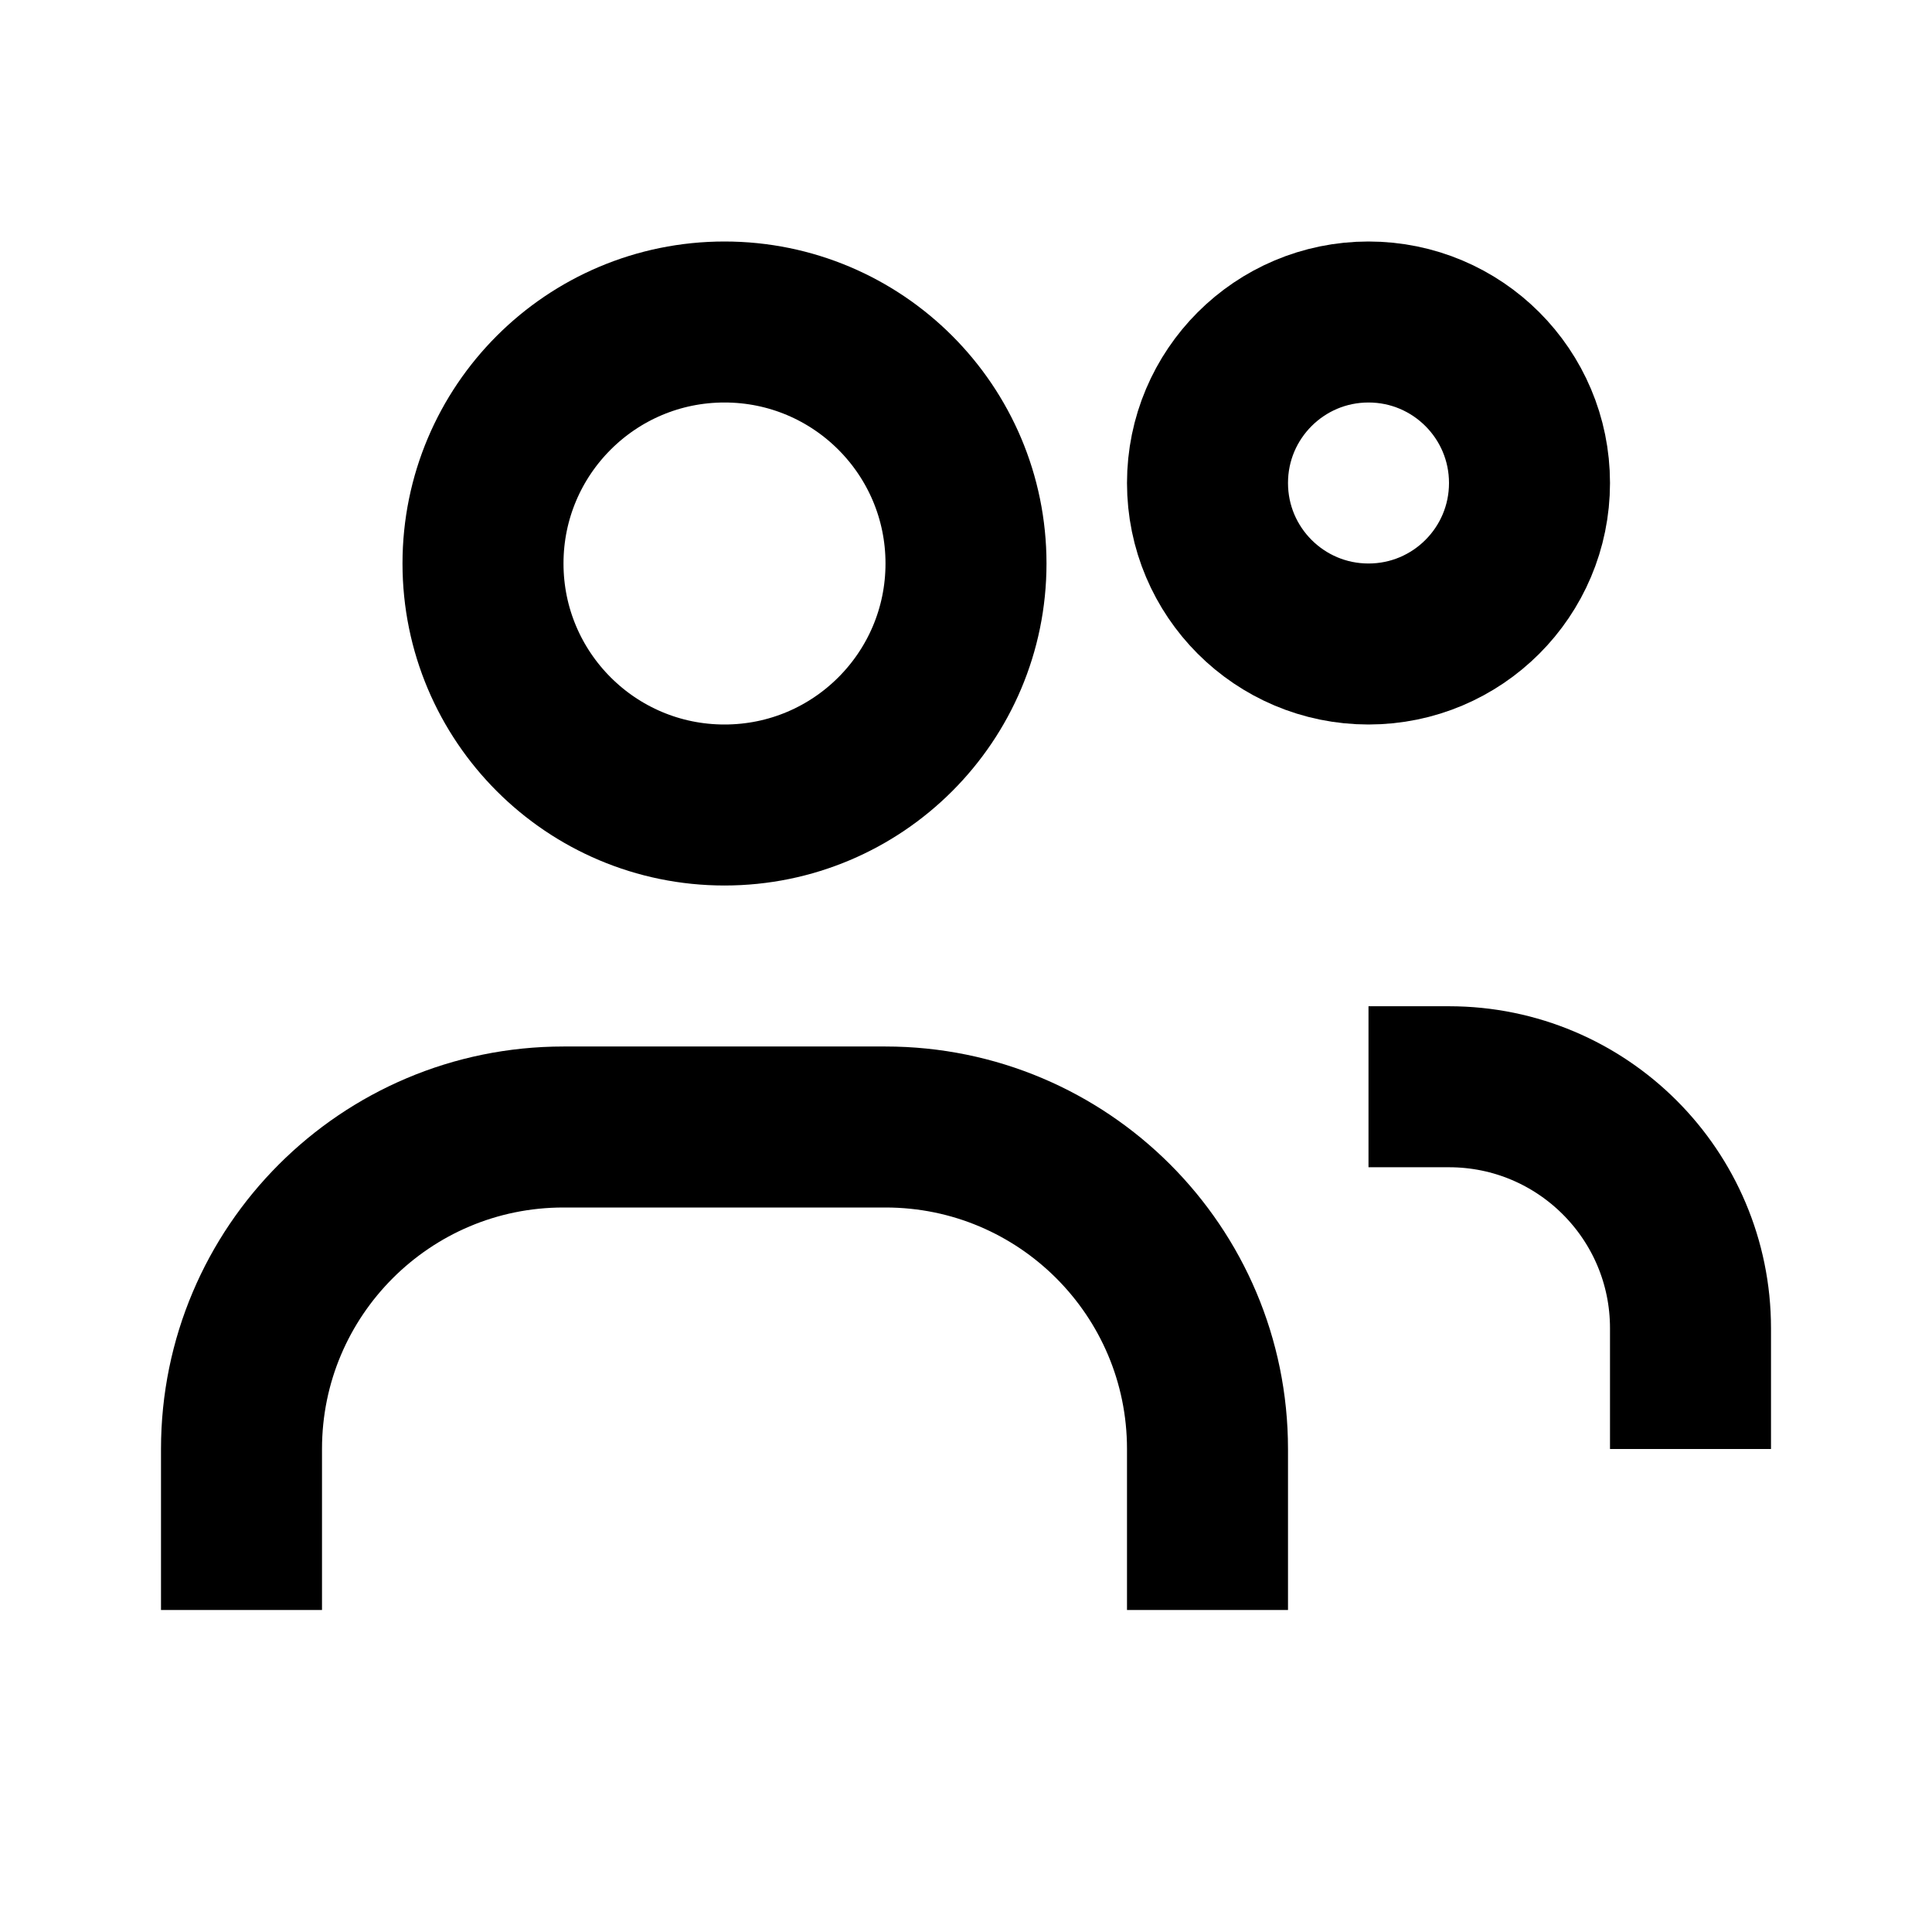
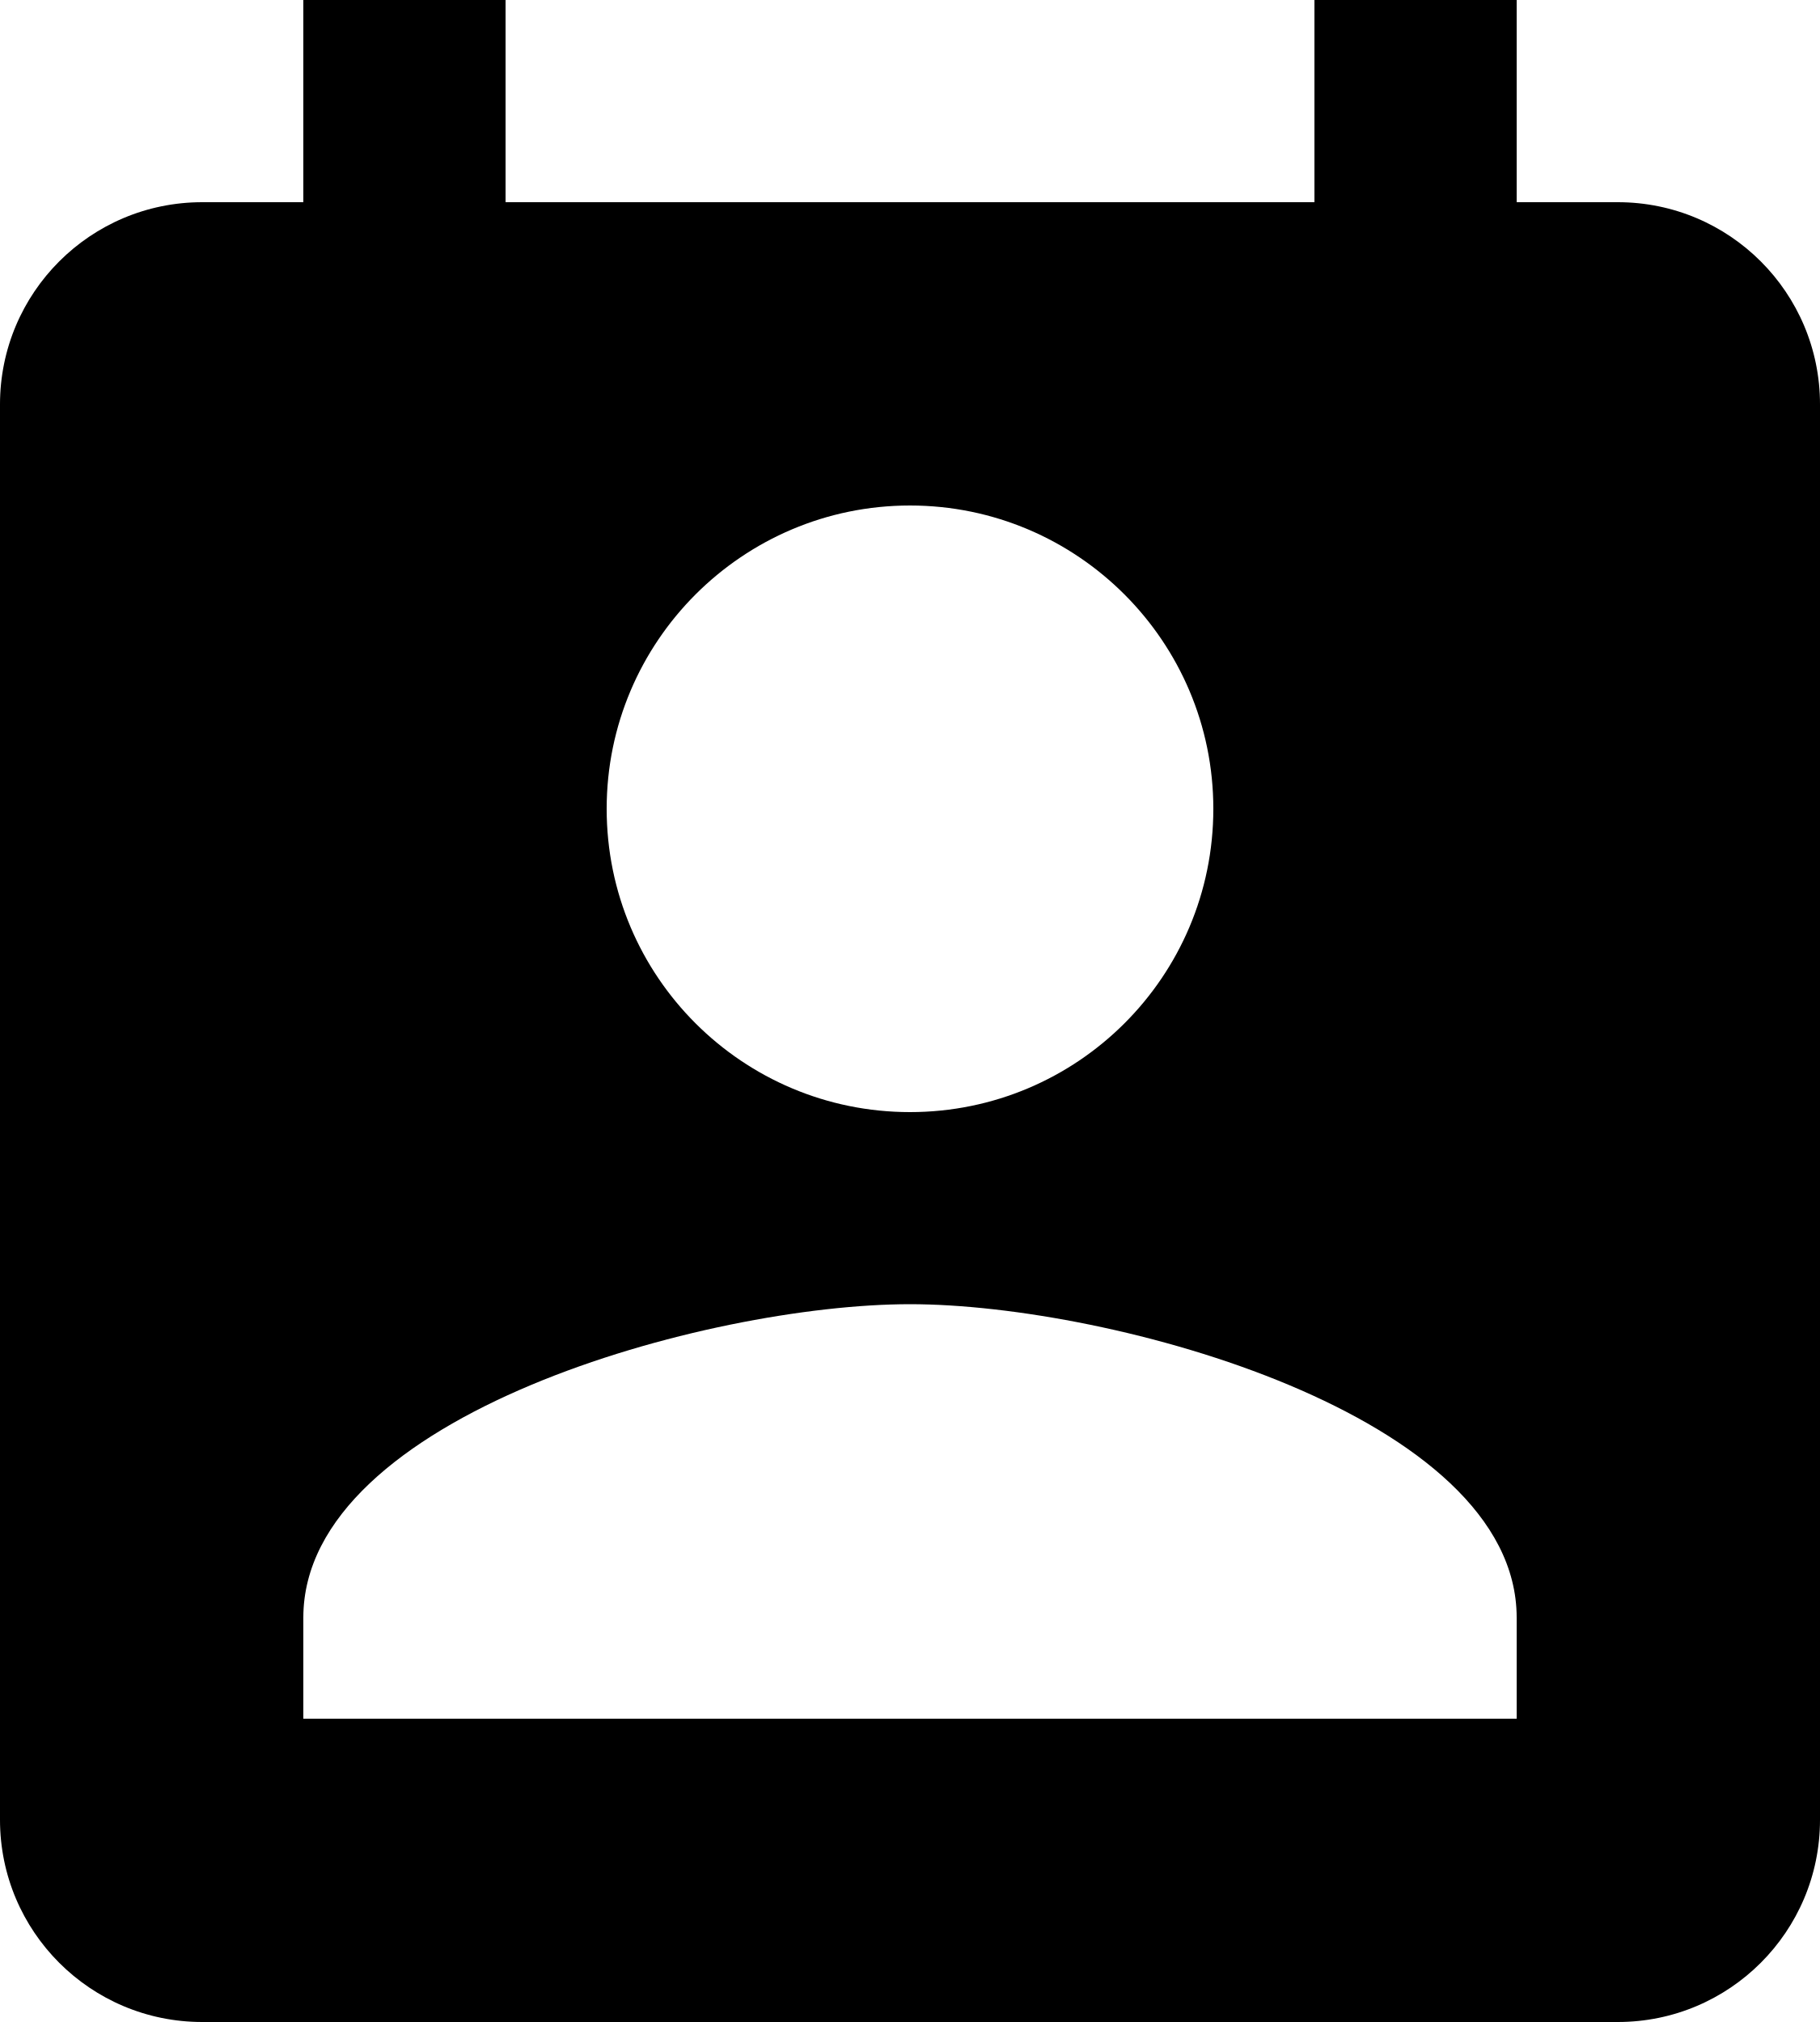
- <svg xmlns="http://www.w3.org/2000/svg" width="24" height="24" viewBox="0 0 24 24" fill="none">
-   <circle cx="9" cy="7" r="3" stroke="currentColor" stroke-width="2" fill="none" />
-   <path d="M3 20v-2a4 4 0 0 1 4-4h4a4 4 0 0 1 4 4v2" stroke="currentColor" stroke-width="2" fill="none" />
-   <circle cx="17" cy="6" r="2" stroke="currentColor" stroke-width="2" fill="none" />
-   <path d="M21 18v-1.5a3 3 0 0 0-3-3h-1" stroke="currentColor" stroke-width="2" fill="none" />
+ <svg xmlns="http://www.w3.org/2000/svg" width="36" height="40" viewBox="0 0 36 40" fill="none">
+   <path d="M32 4H30V0H26V4H10V0H6V4H4C1.79 4 0 5.79 0 8V36C0 38.21 1.79 40 4 40H32C34.21 40 36 38.21 36 36V8C36 5.79 34.21 4 32 4ZM18 10C21.31 10 24 12.69 24 16C24 19.32 21.31 22 18 22C14.69 22 12 19.32 12 16C12 12.69 14.69 10 18 10ZM30 34H6V32C6 28 14 25.8 18 25.8C22 25.8 30 28 30 32V34Z" fill="black" />
</svg>
